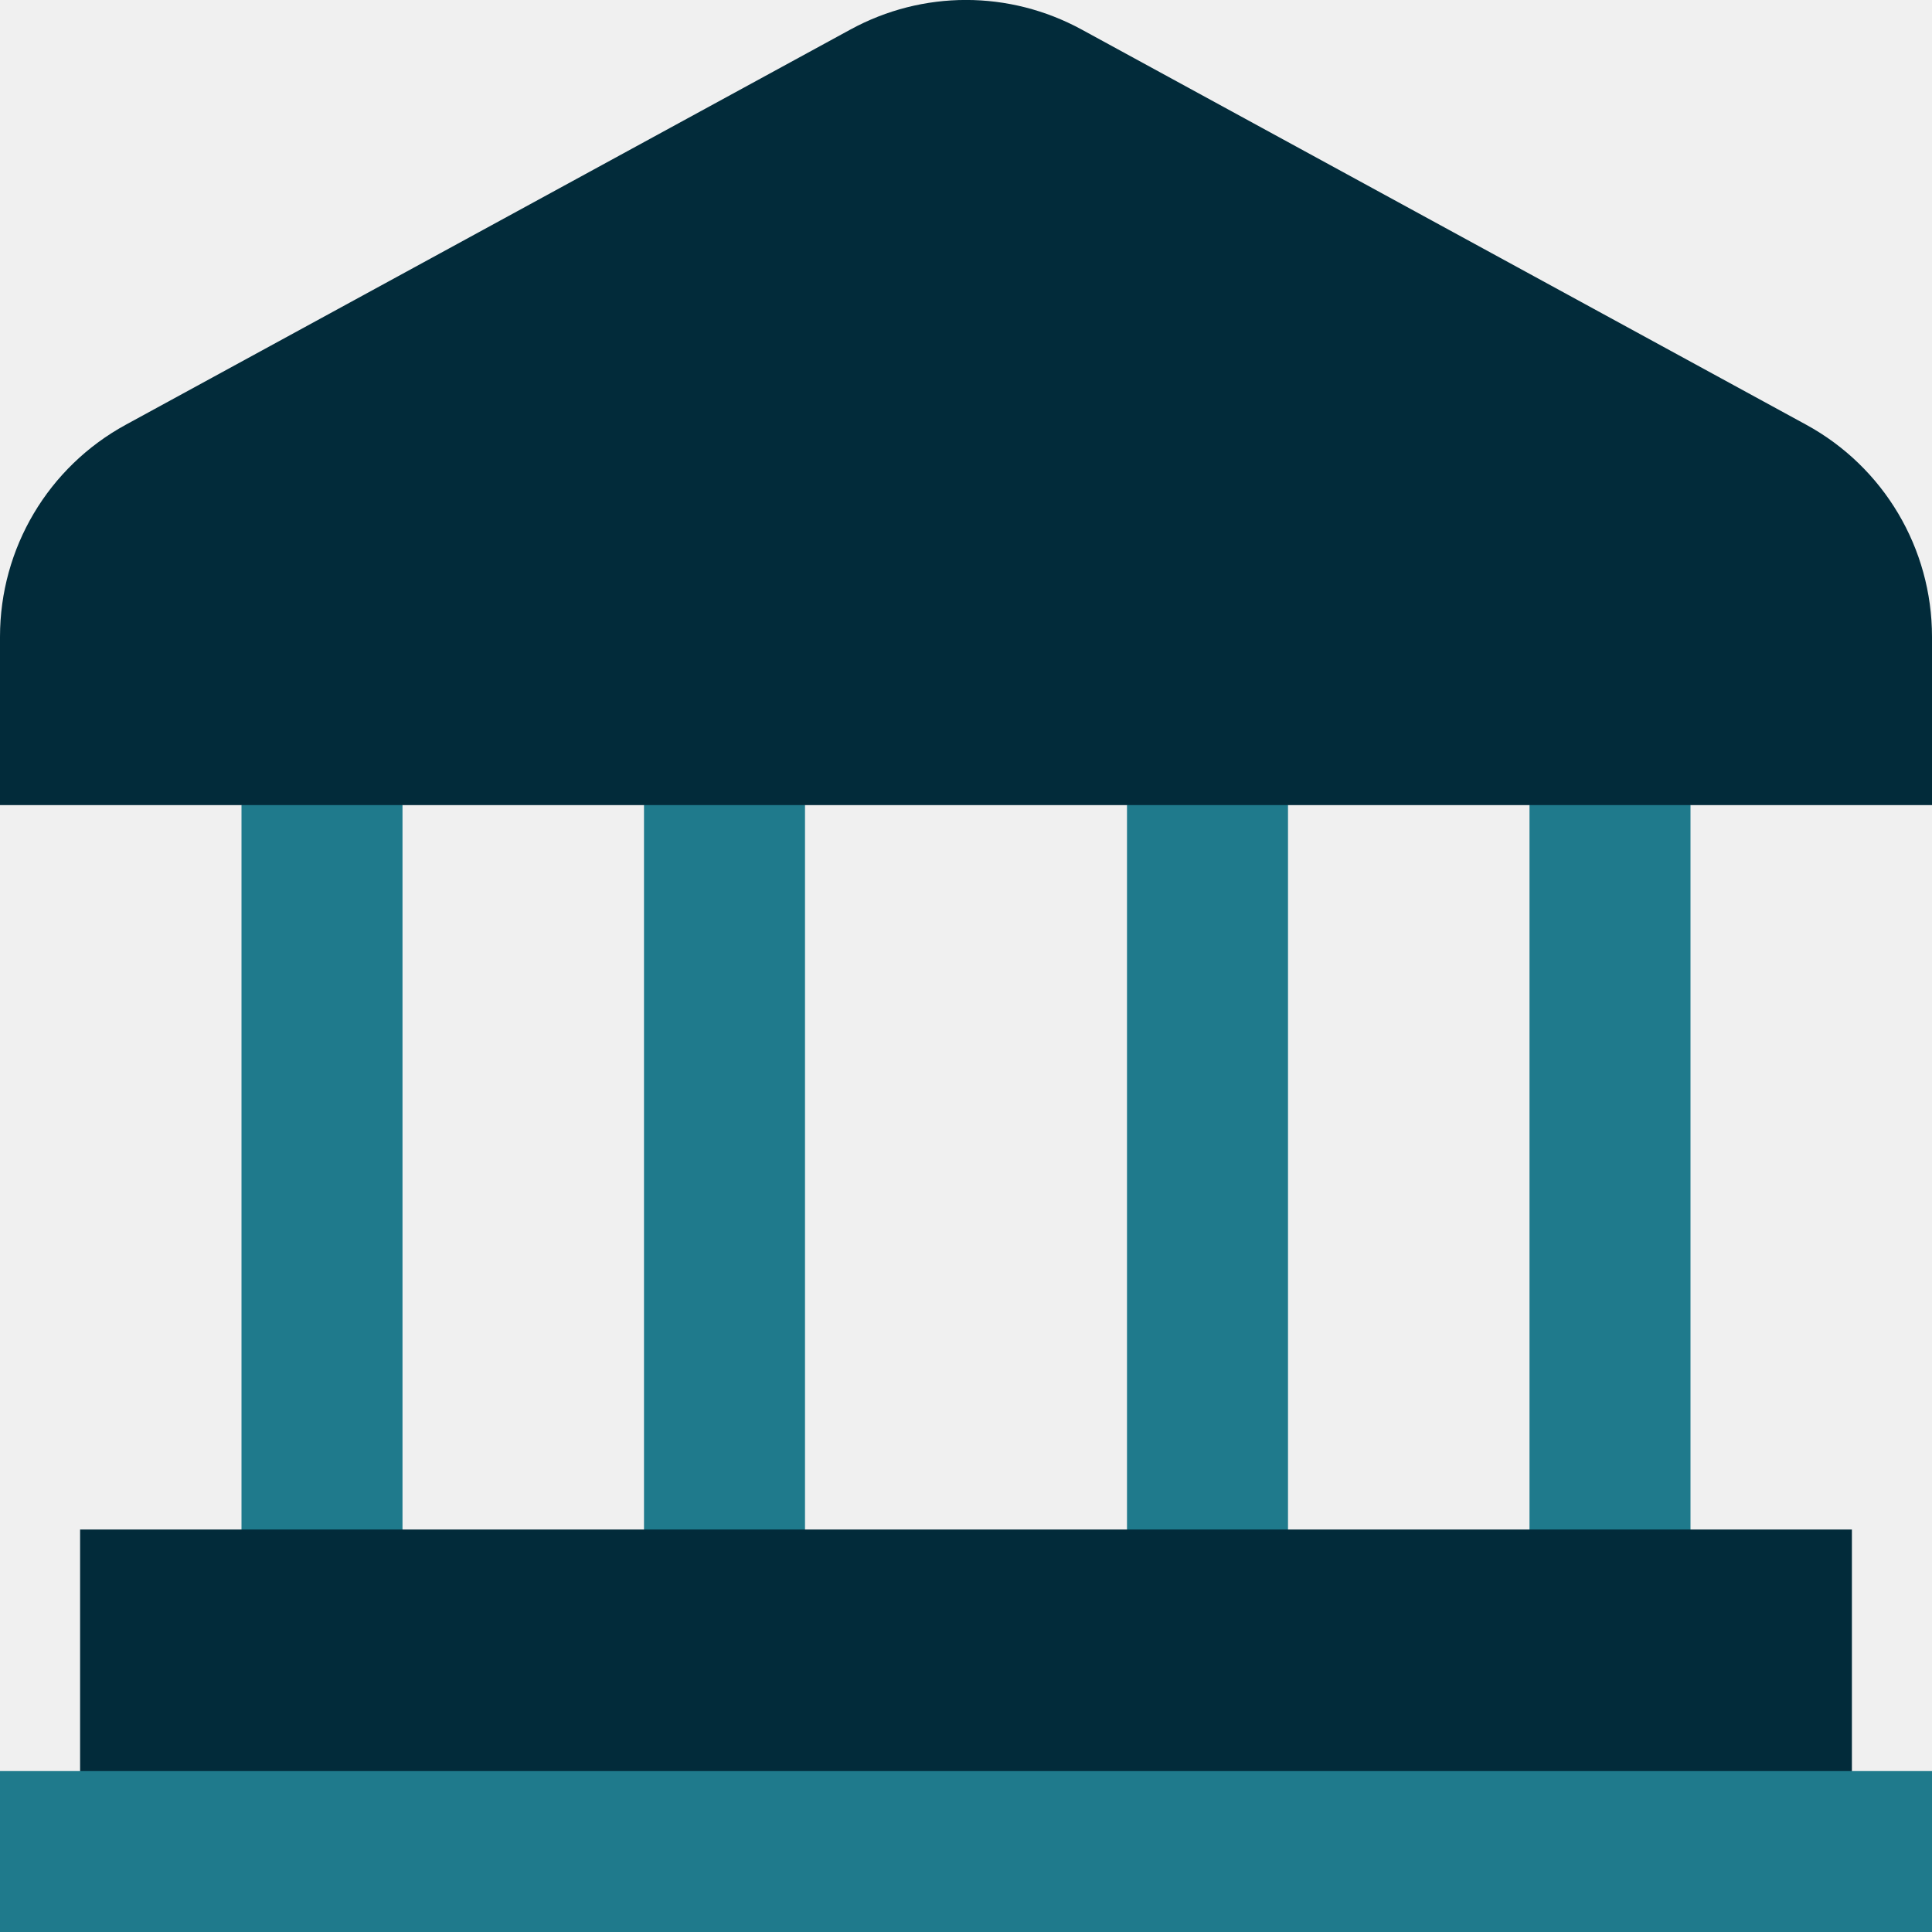
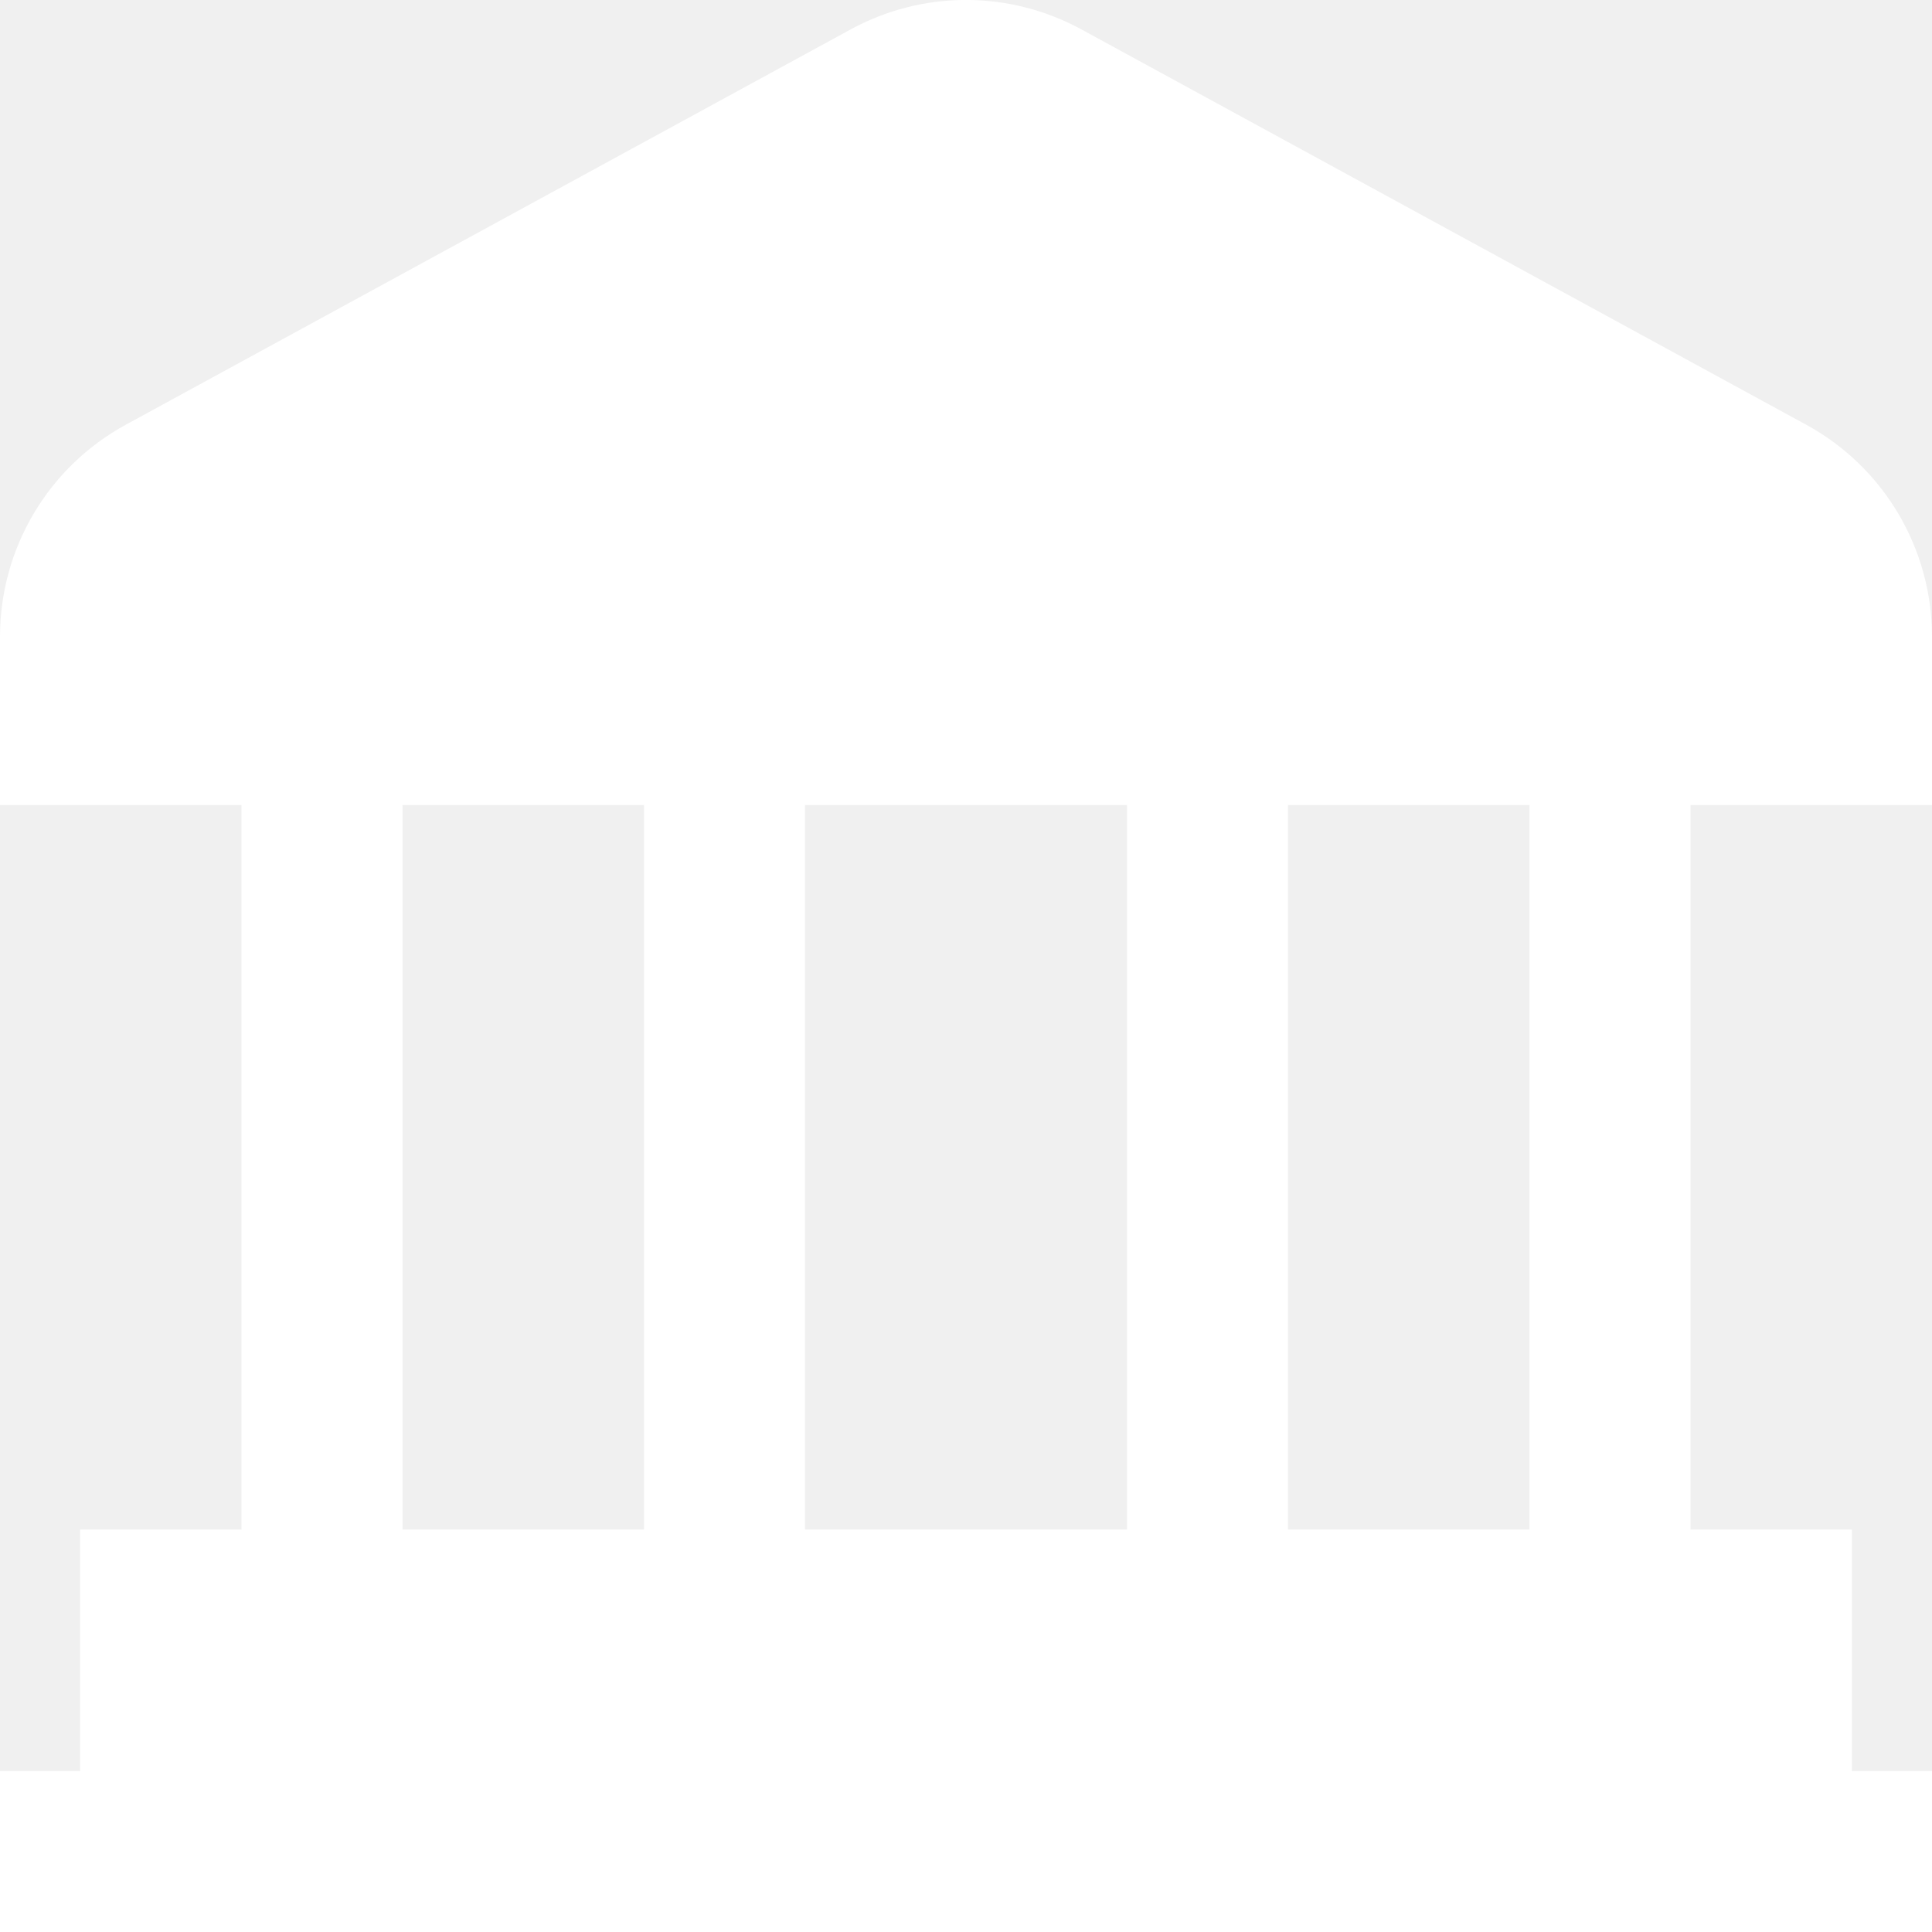
<svg xmlns="http://www.w3.org/2000/svg" id="Layer_1" viewBox="0 0 24 24" data-name="Layer 1">
  <g opacity="1">
-     <path d="m.995 19v4.001h22.01v-4.001h-2.005l-1-.606-1 .606h-3l-1-.606-1 .606h-4l-1-.606-1 .606h-3l-1-.606-1 .606z" fill="#022B3A" />
+     <path d="m.995 19v4.001h22.01v-4.001h-2.005l-1-.606-1 .606h-3l-1-.606-1 .606h-4l-1-.606-1 .606h-3l-1-.606-1 .606z" fill="#fff" />
  </g>
-   <path d="m0 22.001h24v2h-24z" fill="#1F7A8C" />
+   <path d="m0 22.001h24v2h-24z" fill="#fff" />
  <g opacity="1">
-     <path d="m22.437 5.276-9-4.909c-.9-.49-1.975-.49-2.873 0l-9.001 4.909c-.965.526-1.563 1.535-1.563 2.634v2.091h3l1 .596 1-.596h3l1 .596 1-.596h4l1 .596 1-.596h3l1 .596 1-.596h3v-2.091c0-1.099-.599-2.108-1.563-2.634z" fill="#022B3A" />
+     <path d="m22.437 5.276-9-4.909c-.9-.49-1.975-.49-2.873 0l-9.001 4.909c-.965.526-1.563 1.535-1.563 2.634v2.091h3l1 .596 1-.596h3l1 .596 1-.596h4l1 .596 1-.596h3l1 .596 1-.596h3v-2.091c0-1.099-.599-2.108-1.563-2.634z" fill="#fff" />
  </g>
-   <path d="m8 10.001h2v8.999h-2z" fill="#1F7A8C" />
-   <path d="m14 10.001h2v8.999h-2z" fill="#1F7A8C" />
-   <path d="m3 10.001h2v8.999h-2z" fill="#1F7A8C" />
-   <path d="m19 10.001h2v8.999h-2z" fill="#1F7A8C" />
+   <path d="m8 10.001h2v8.999h-2z" fill="#fff" />
+   <path d="m14 10.001h2v8.999h-2z" fill="#fff" />
+   <path d="m3 10.001h2v8.999h-2z" fill="#fff" />
+   <path d="m19 10.001h2v8.999h-2z" fill="#fff" />
</svg>
